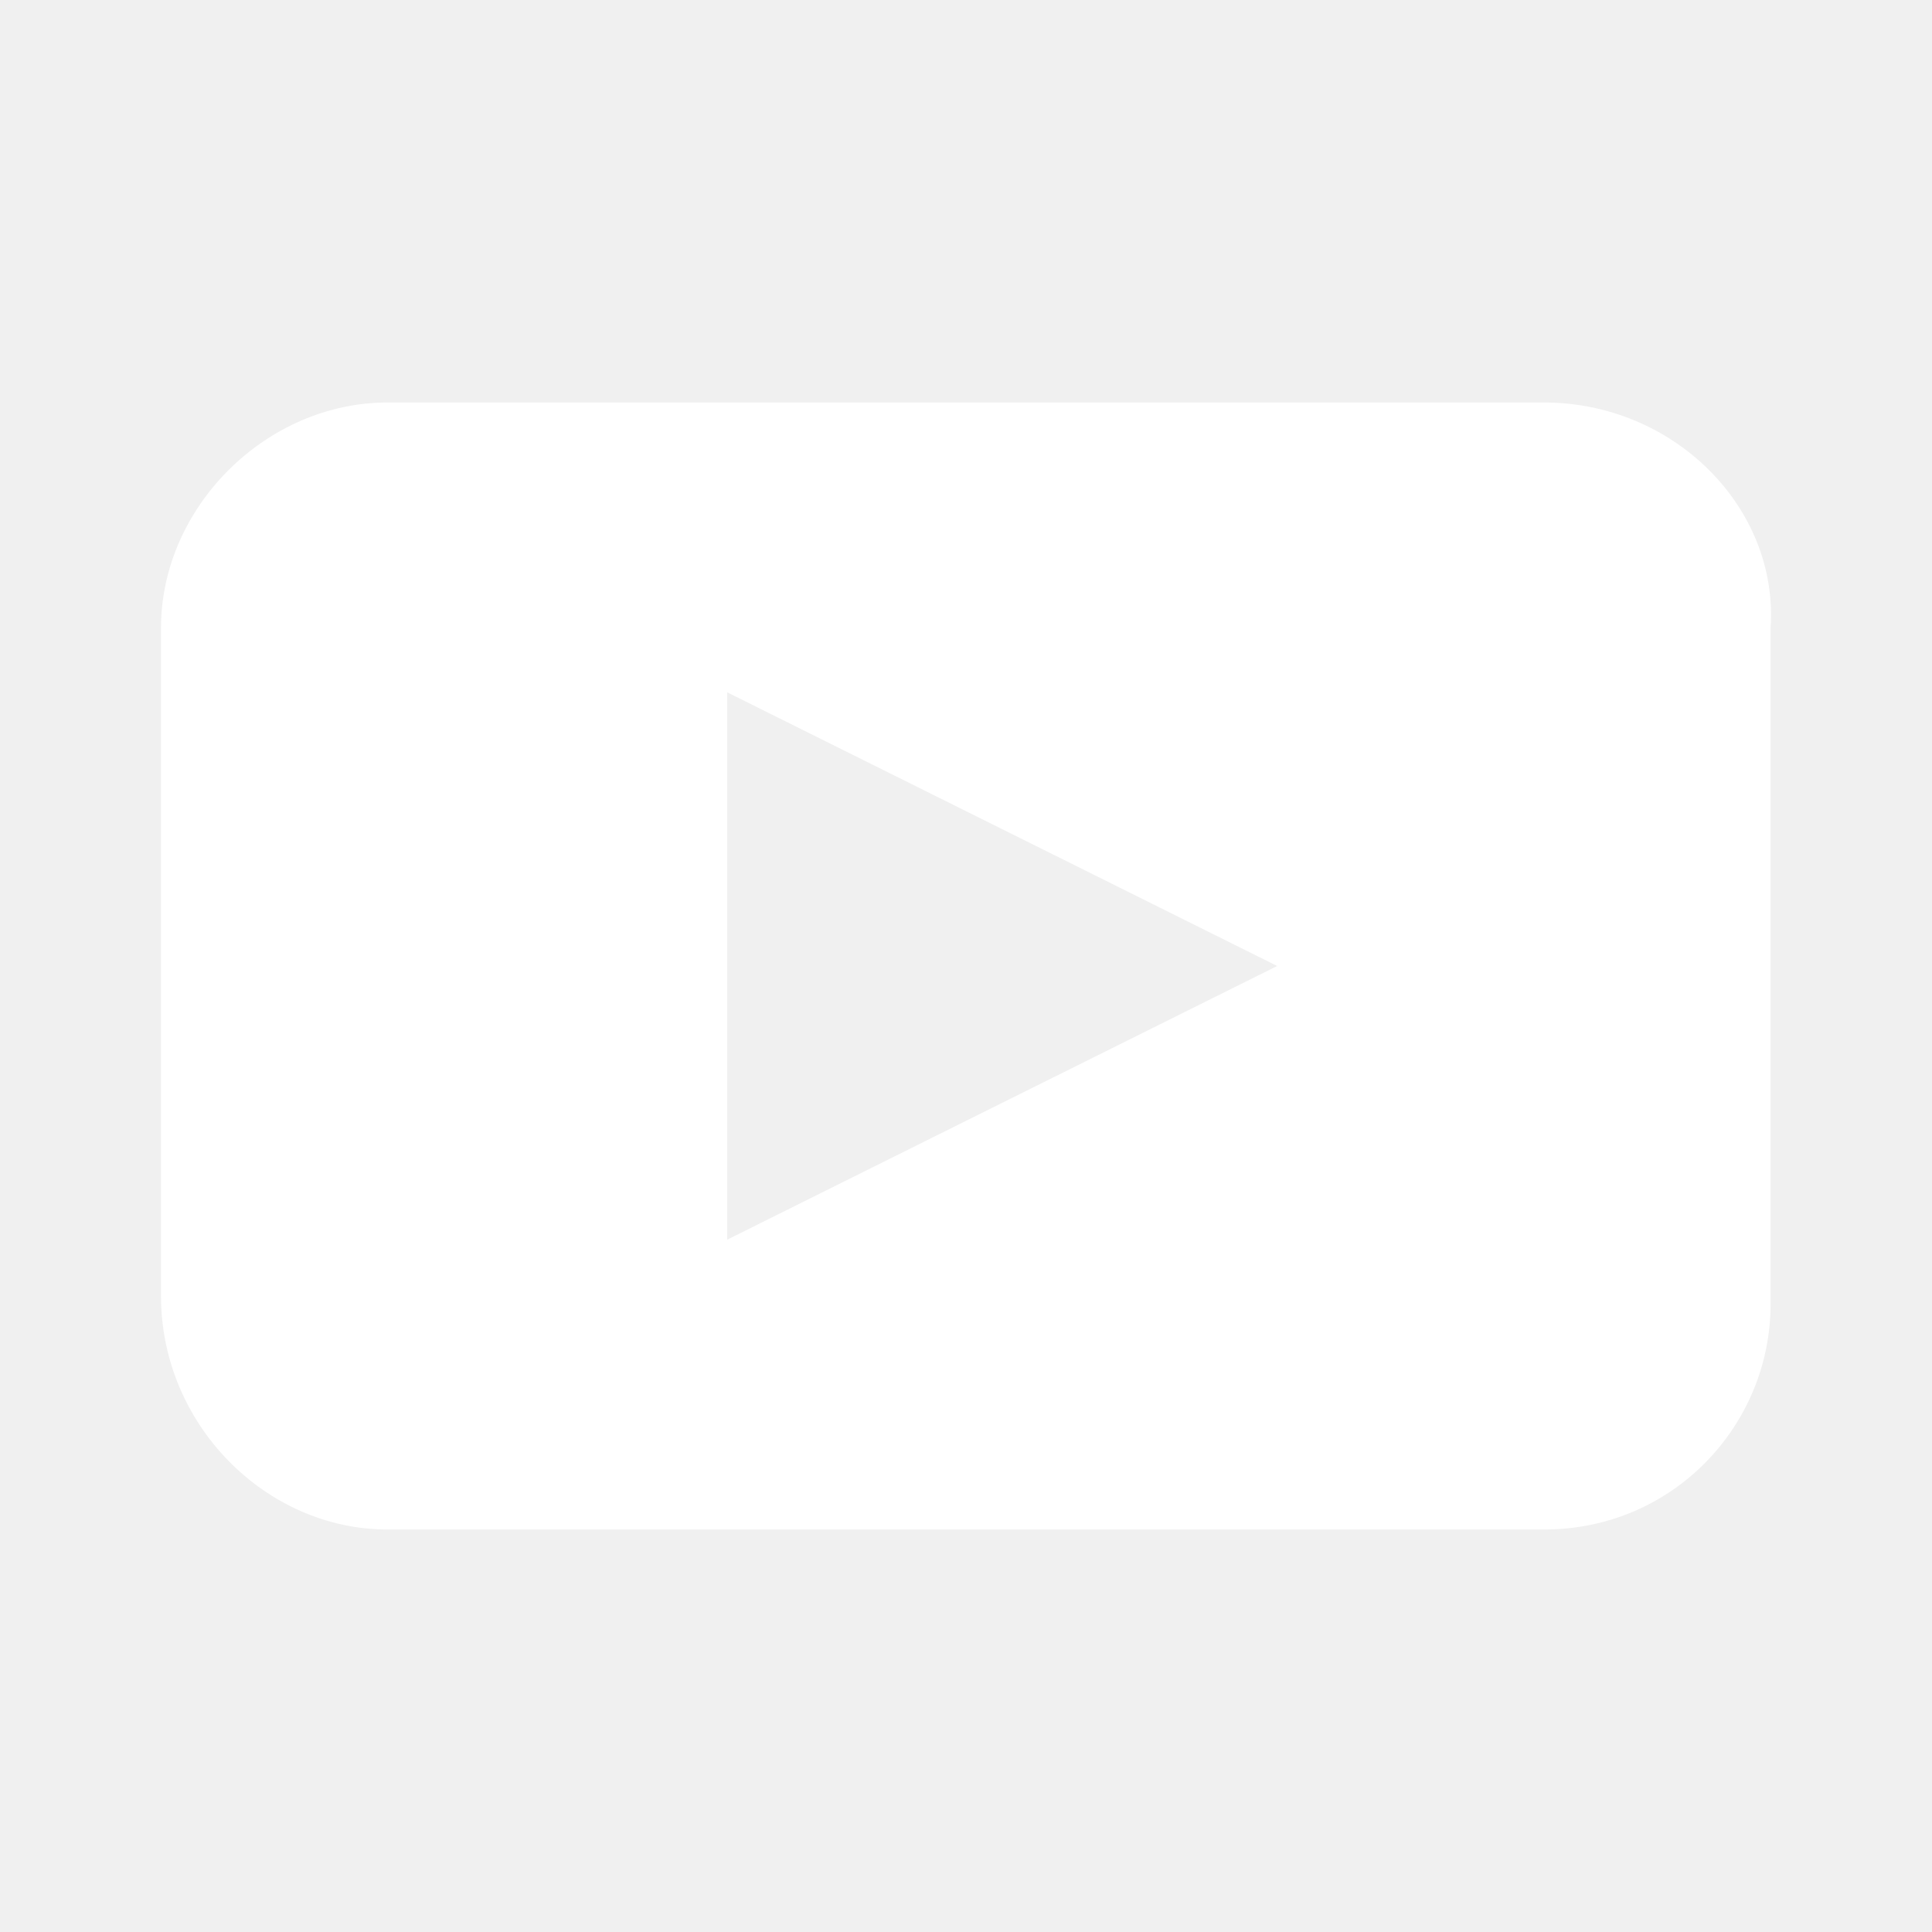
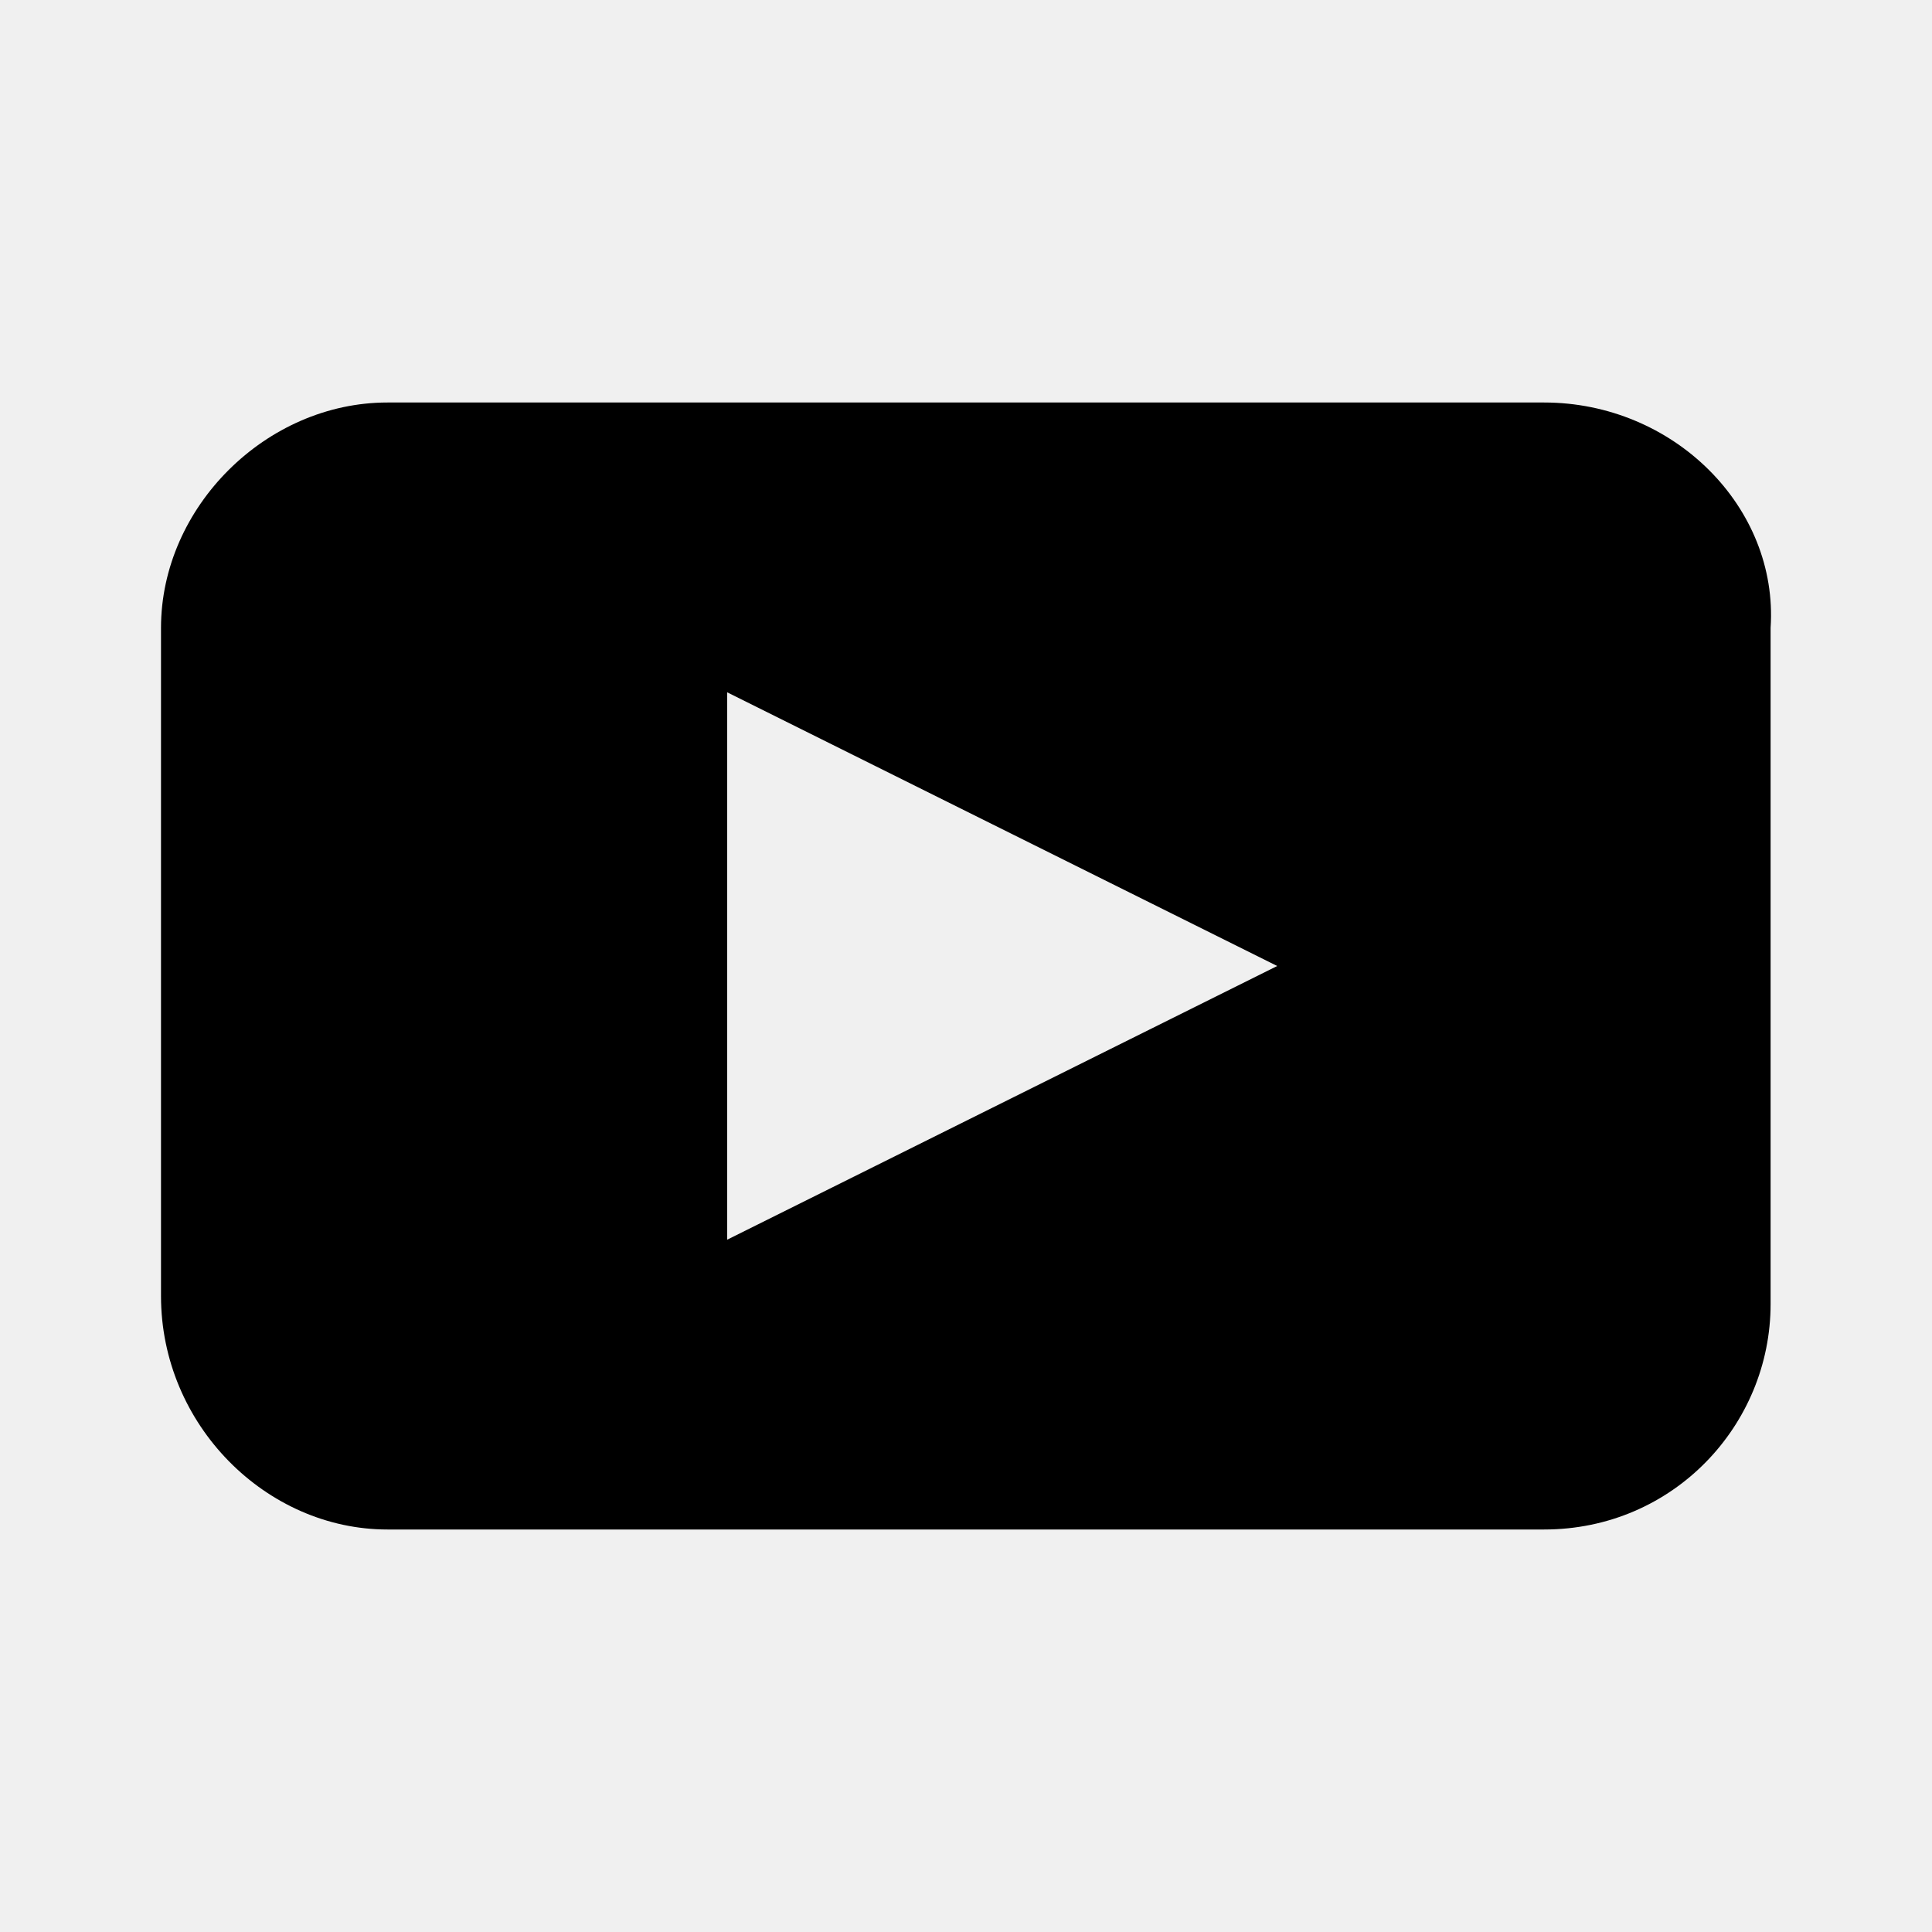
- <svg xmlns="http://www.w3.org/2000/svg" width="24" height="24" viewBox="0 0 24 24" fill="none">
-   <path d="M19.181 5H4.813C3.306 5 2 6.3 2 7.8V16.1C2 17.7 3.306 19 4.813 19H19.181C20.789 19 21.995 17.7 21.995 16.2V7.8C22.095 6.3 20.789 5 19.181 5ZM9.033 15.4V8.6L15.866 12L9.033 15.4Z" fill="white" />
+ <svg xmlns="http://www.w3.org/2000/svg" width="24" height="24" viewBox="0 0 24 24">
+   <path d="M19.181 5H4.813C3.306 5 2 6.3 2 7.8V16.1C2 17.7 3.306 19 4.813 19H19.181C20.789 19 21.995 17.7 21.995 16.2V7.8C22.095 6.3 20.789 5 19.181 5ZM9.033 15.4V8.6L15.866 12L9.033 15.4Z" />
</svg>
